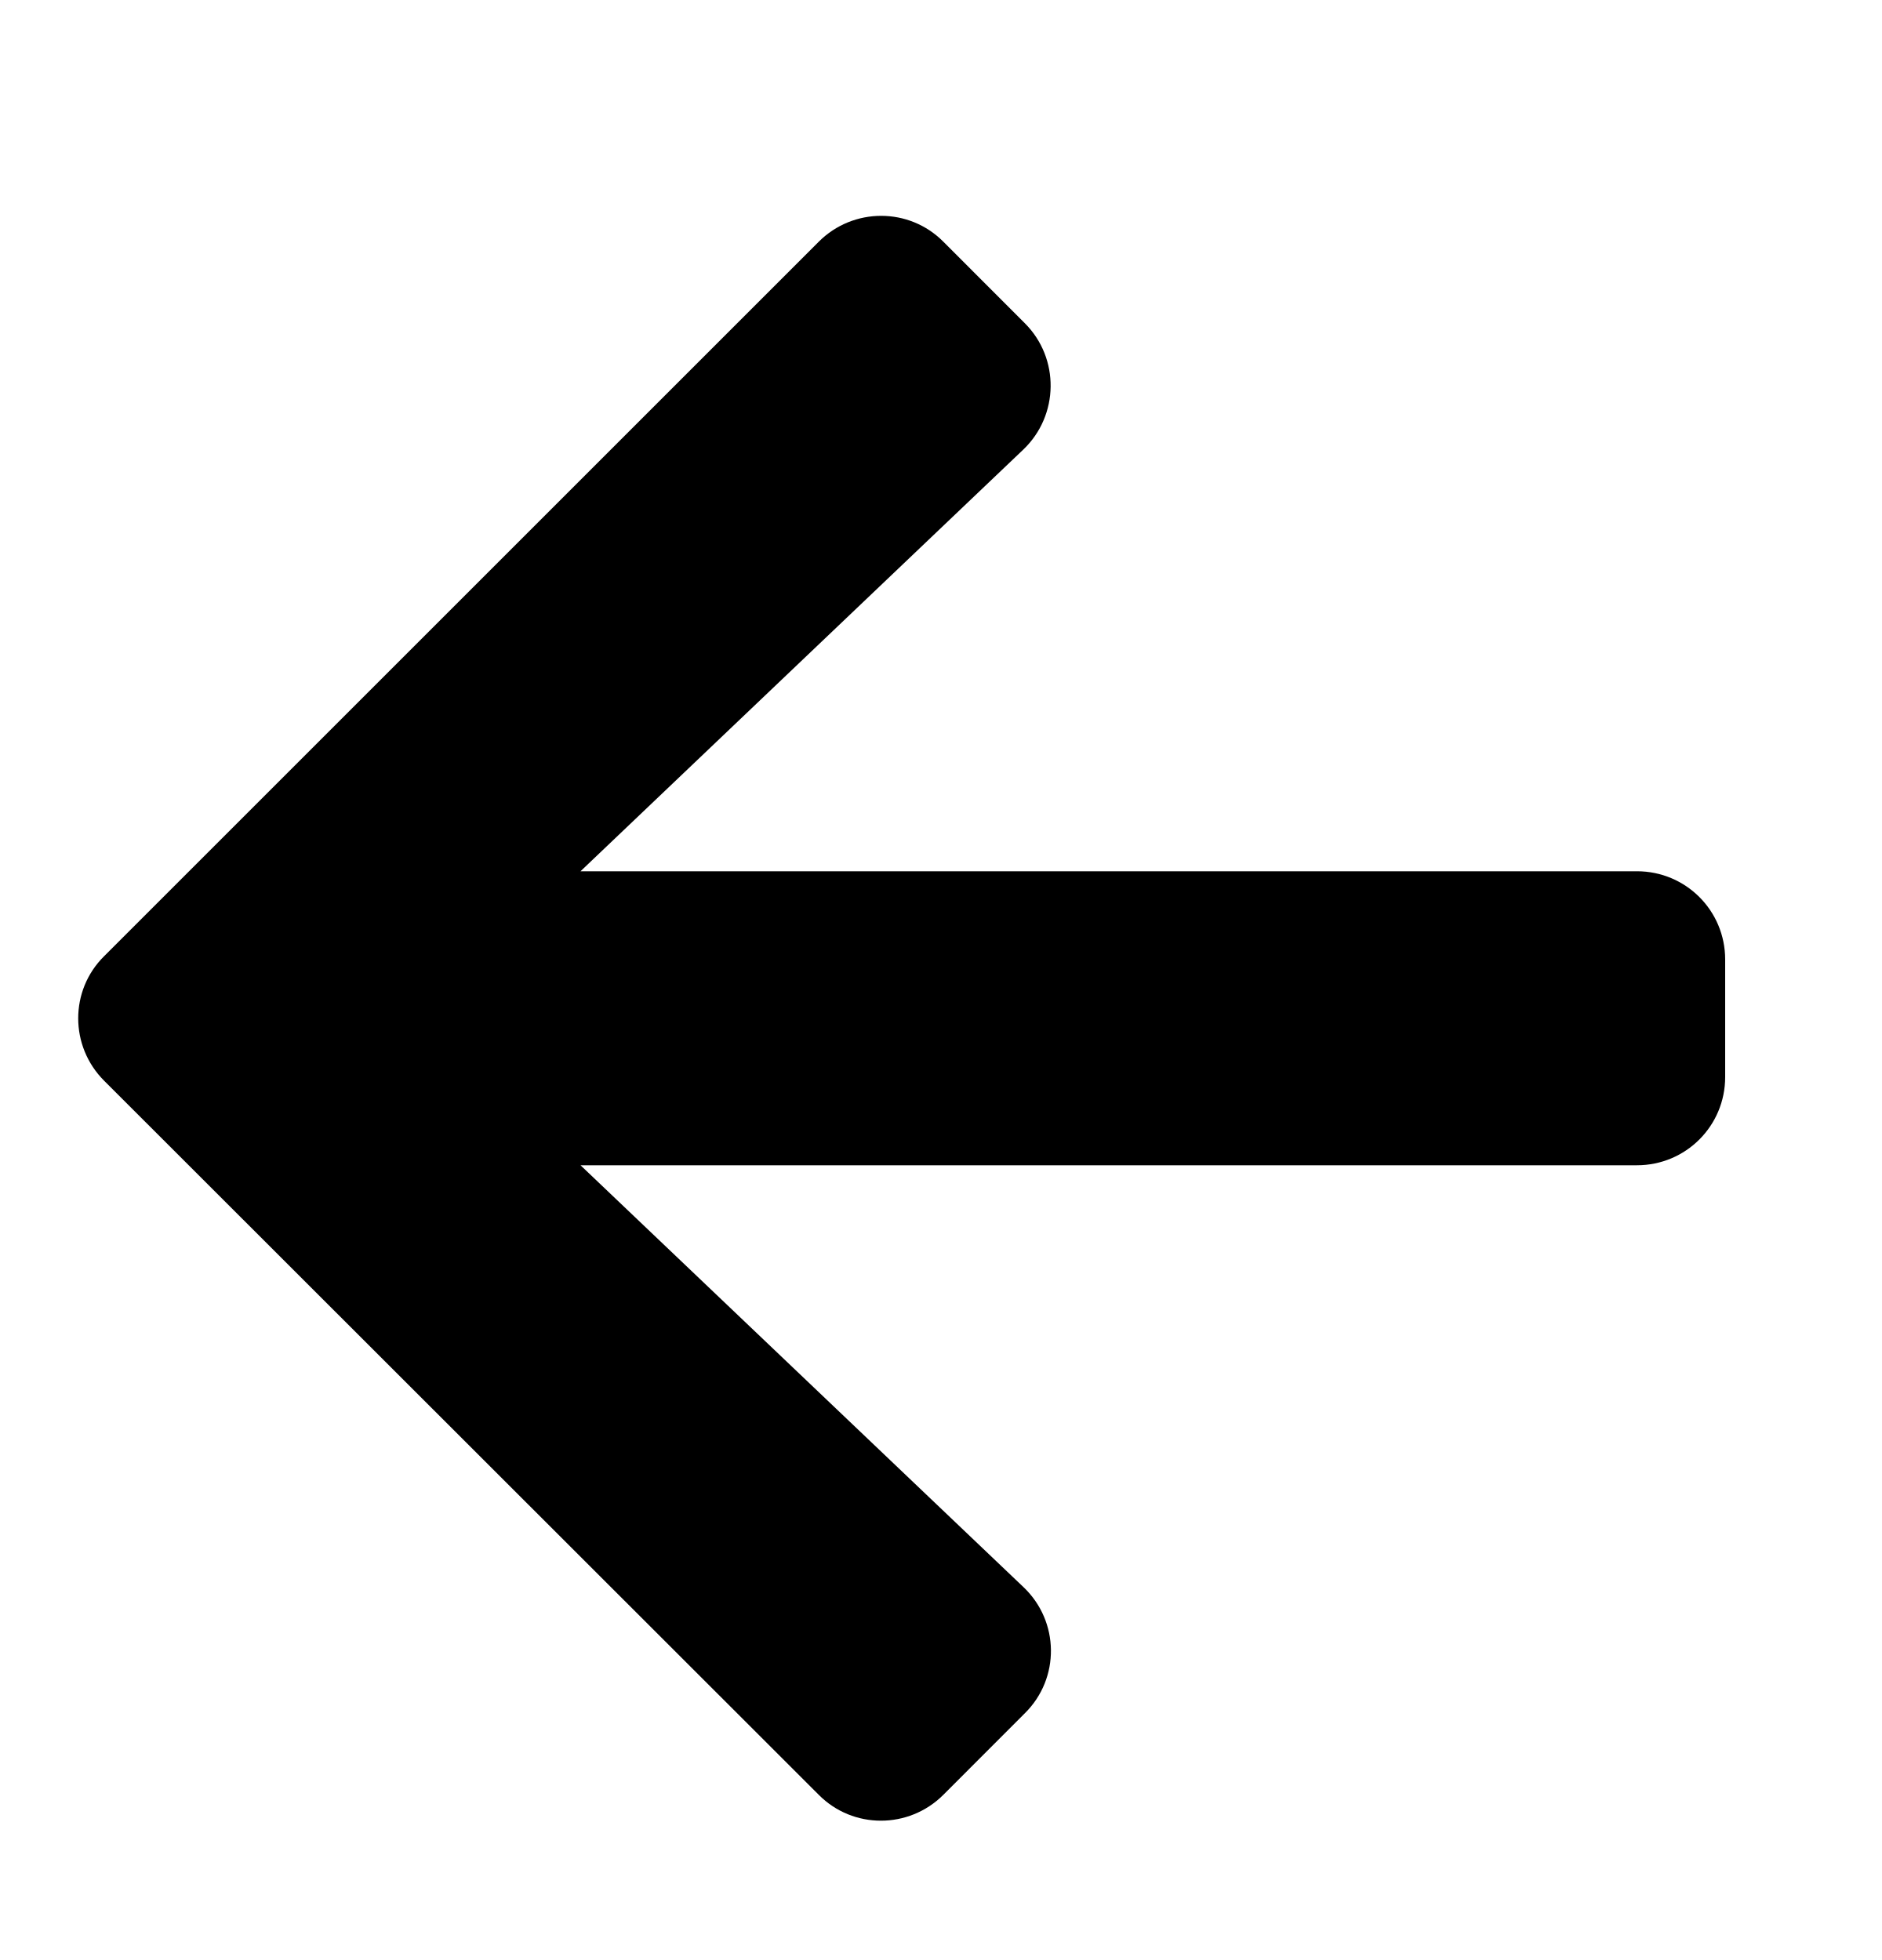
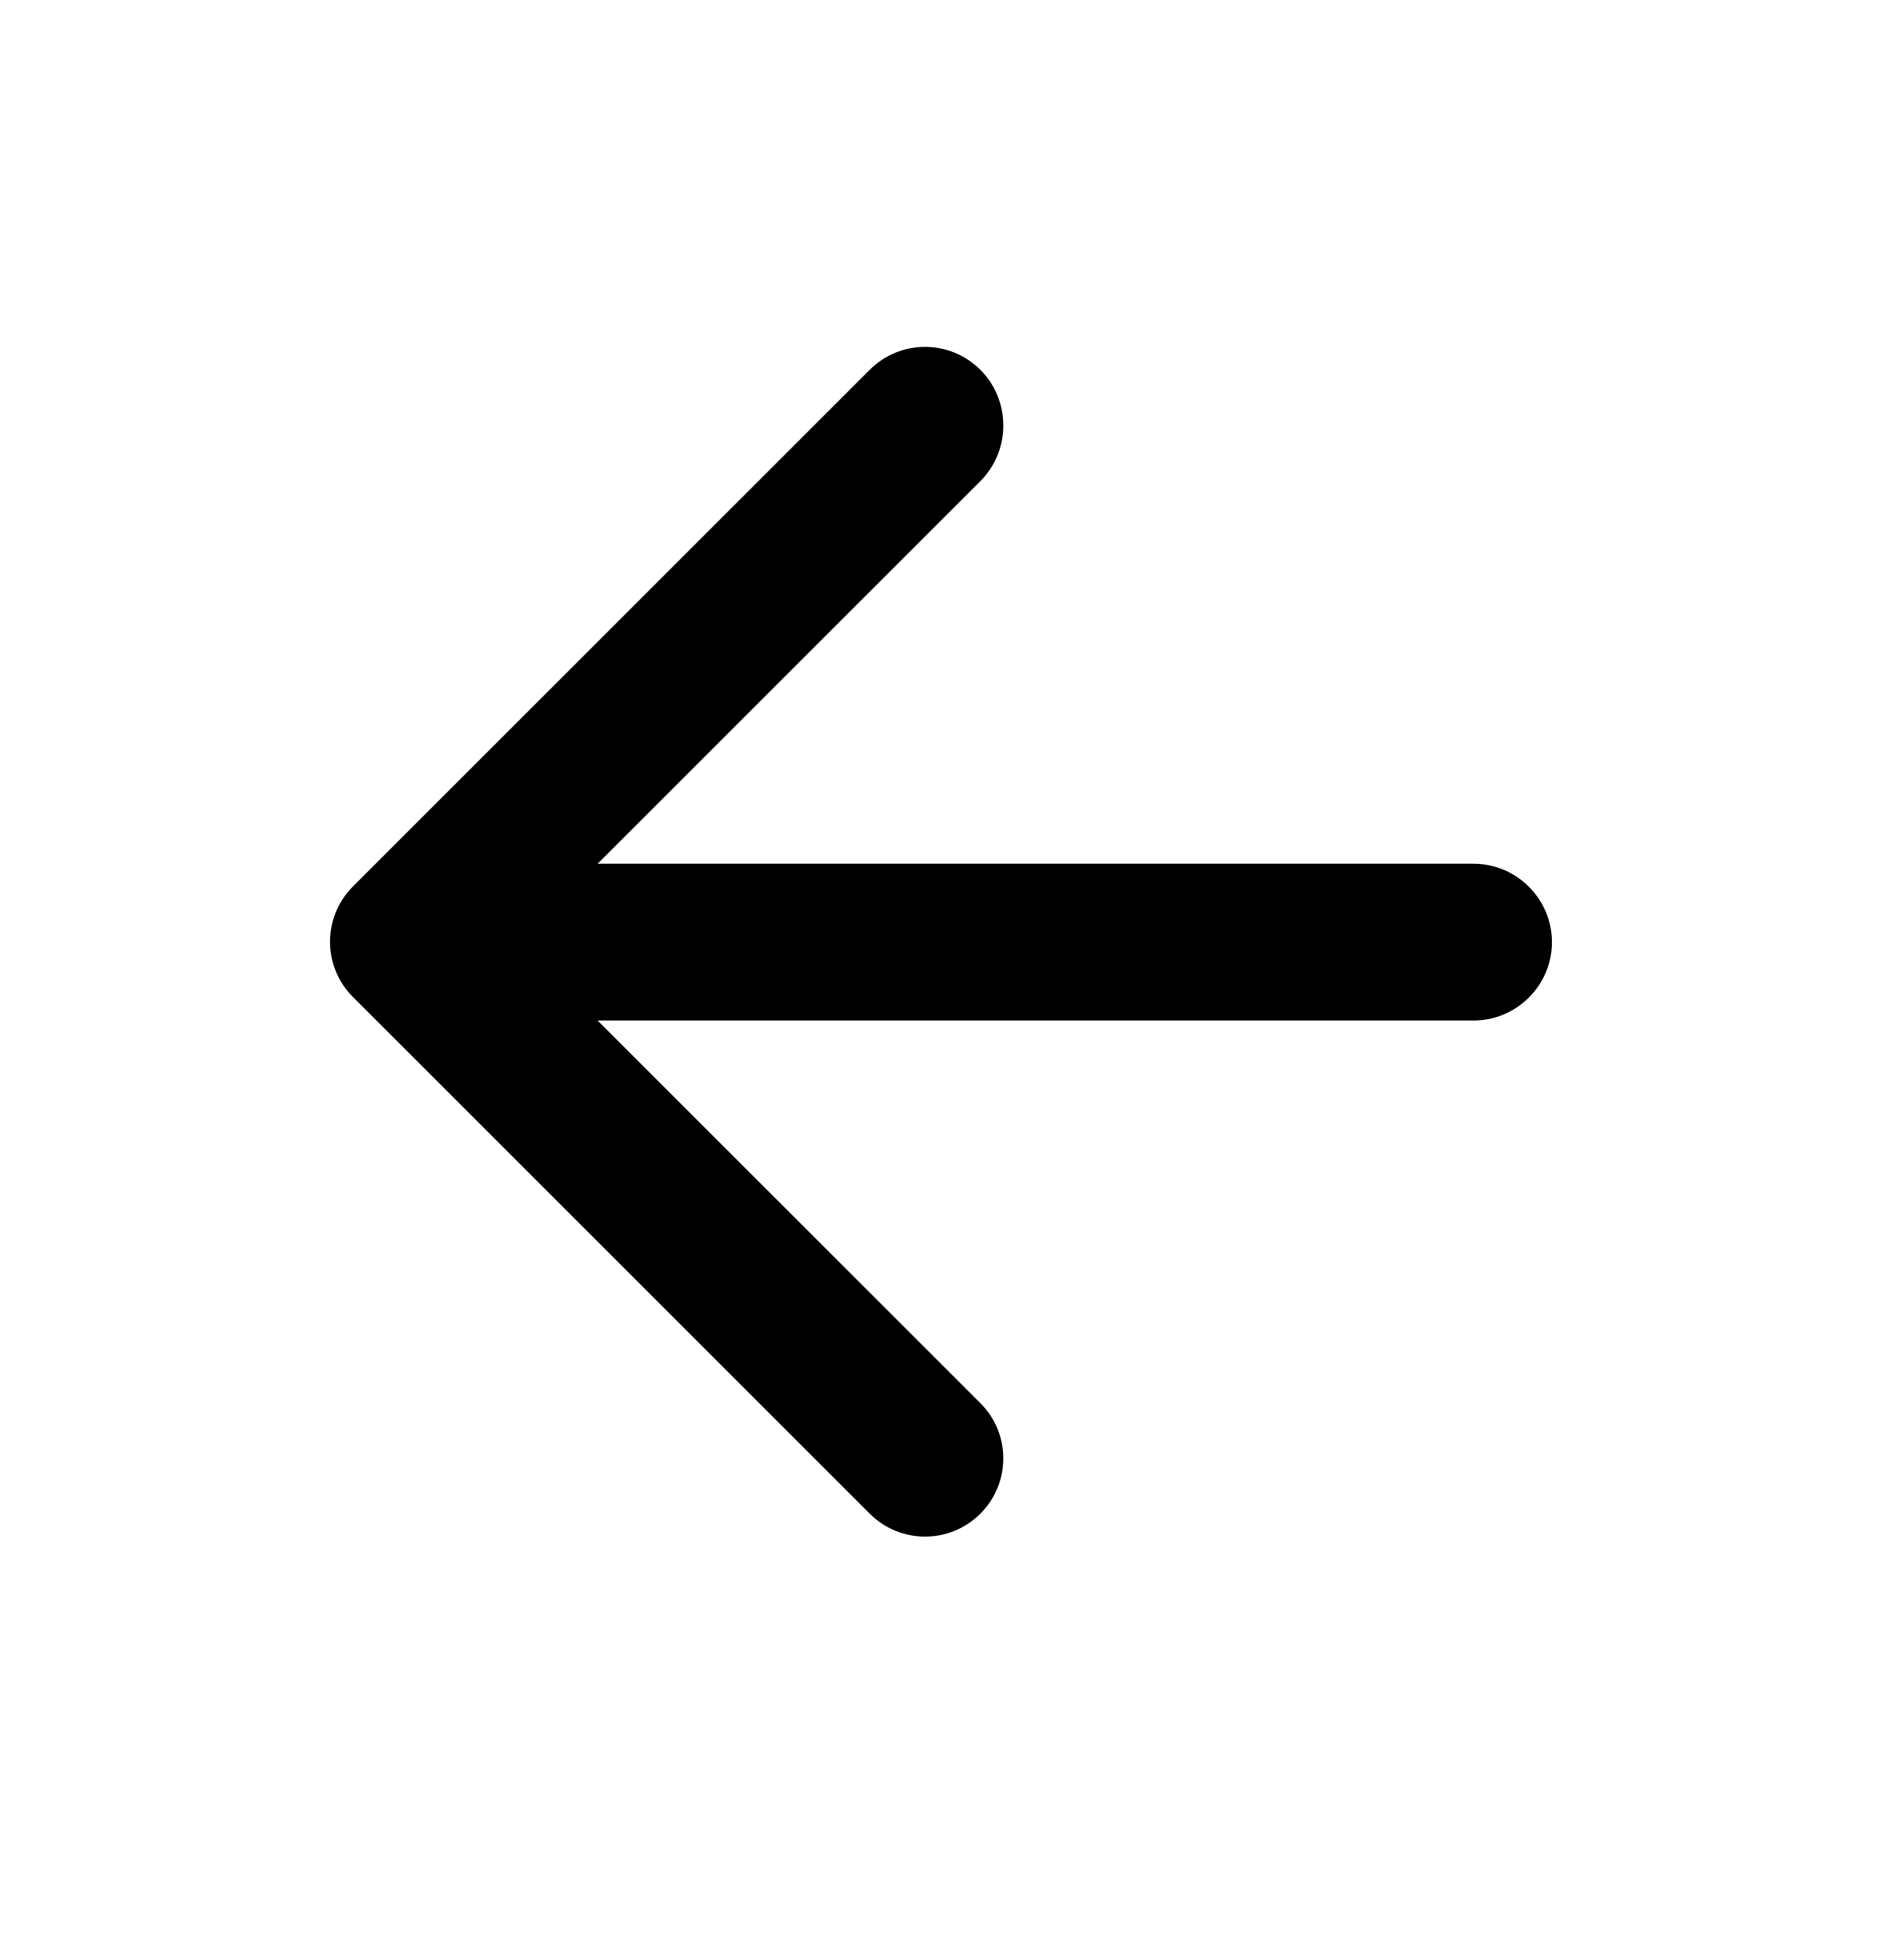
<svg xmlns="http://www.w3.org/2000/svg" id="arrow-left" width="24" height="25" viewBox="0 0 24 25" fill="none">
-   <path d="M13.07 21.852L12.03 22.893C11.589 23.333 10.877 23.333 10.441 22.893L1.328 13.785C0.887 13.344 0.887 12.632 1.328 12.196L10.441 3.083C10.881 2.643 11.594 2.643 12.03 3.083L13.07 4.124C13.515 4.569 13.506 5.296 13.052 5.732L7.403 11.113H20.875C21.498 11.113 22 11.615 22 12.238V13.738C22 14.361 21.498 14.863 20.875 14.863H7.403L13.052 20.244C13.511 20.68 13.52 21.407 13.07 21.852Z" fill="currentColor" />
+   <path d="M18.791 11.017H7.621L12.502 6.137C12.892 5.747 12.892 5.107 12.502 4.717C12.111 4.327 11.482 4.327 11.091 4.717L4.501 11.307C4.111 11.697 4.111 12.327 4.501 12.717L11.091 19.307C11.482 19.697 12.111 19.697 12.502 19.307C12.892 18.917 12.892 18.287 12.502 17.897L7.621 13.017H18.791C19.341 13.017 19.791 12.567 19.791 12.017C19.791 11.467 19.341 11.017 18.791 11.017Z" fill="currentColor" />
</svg>
